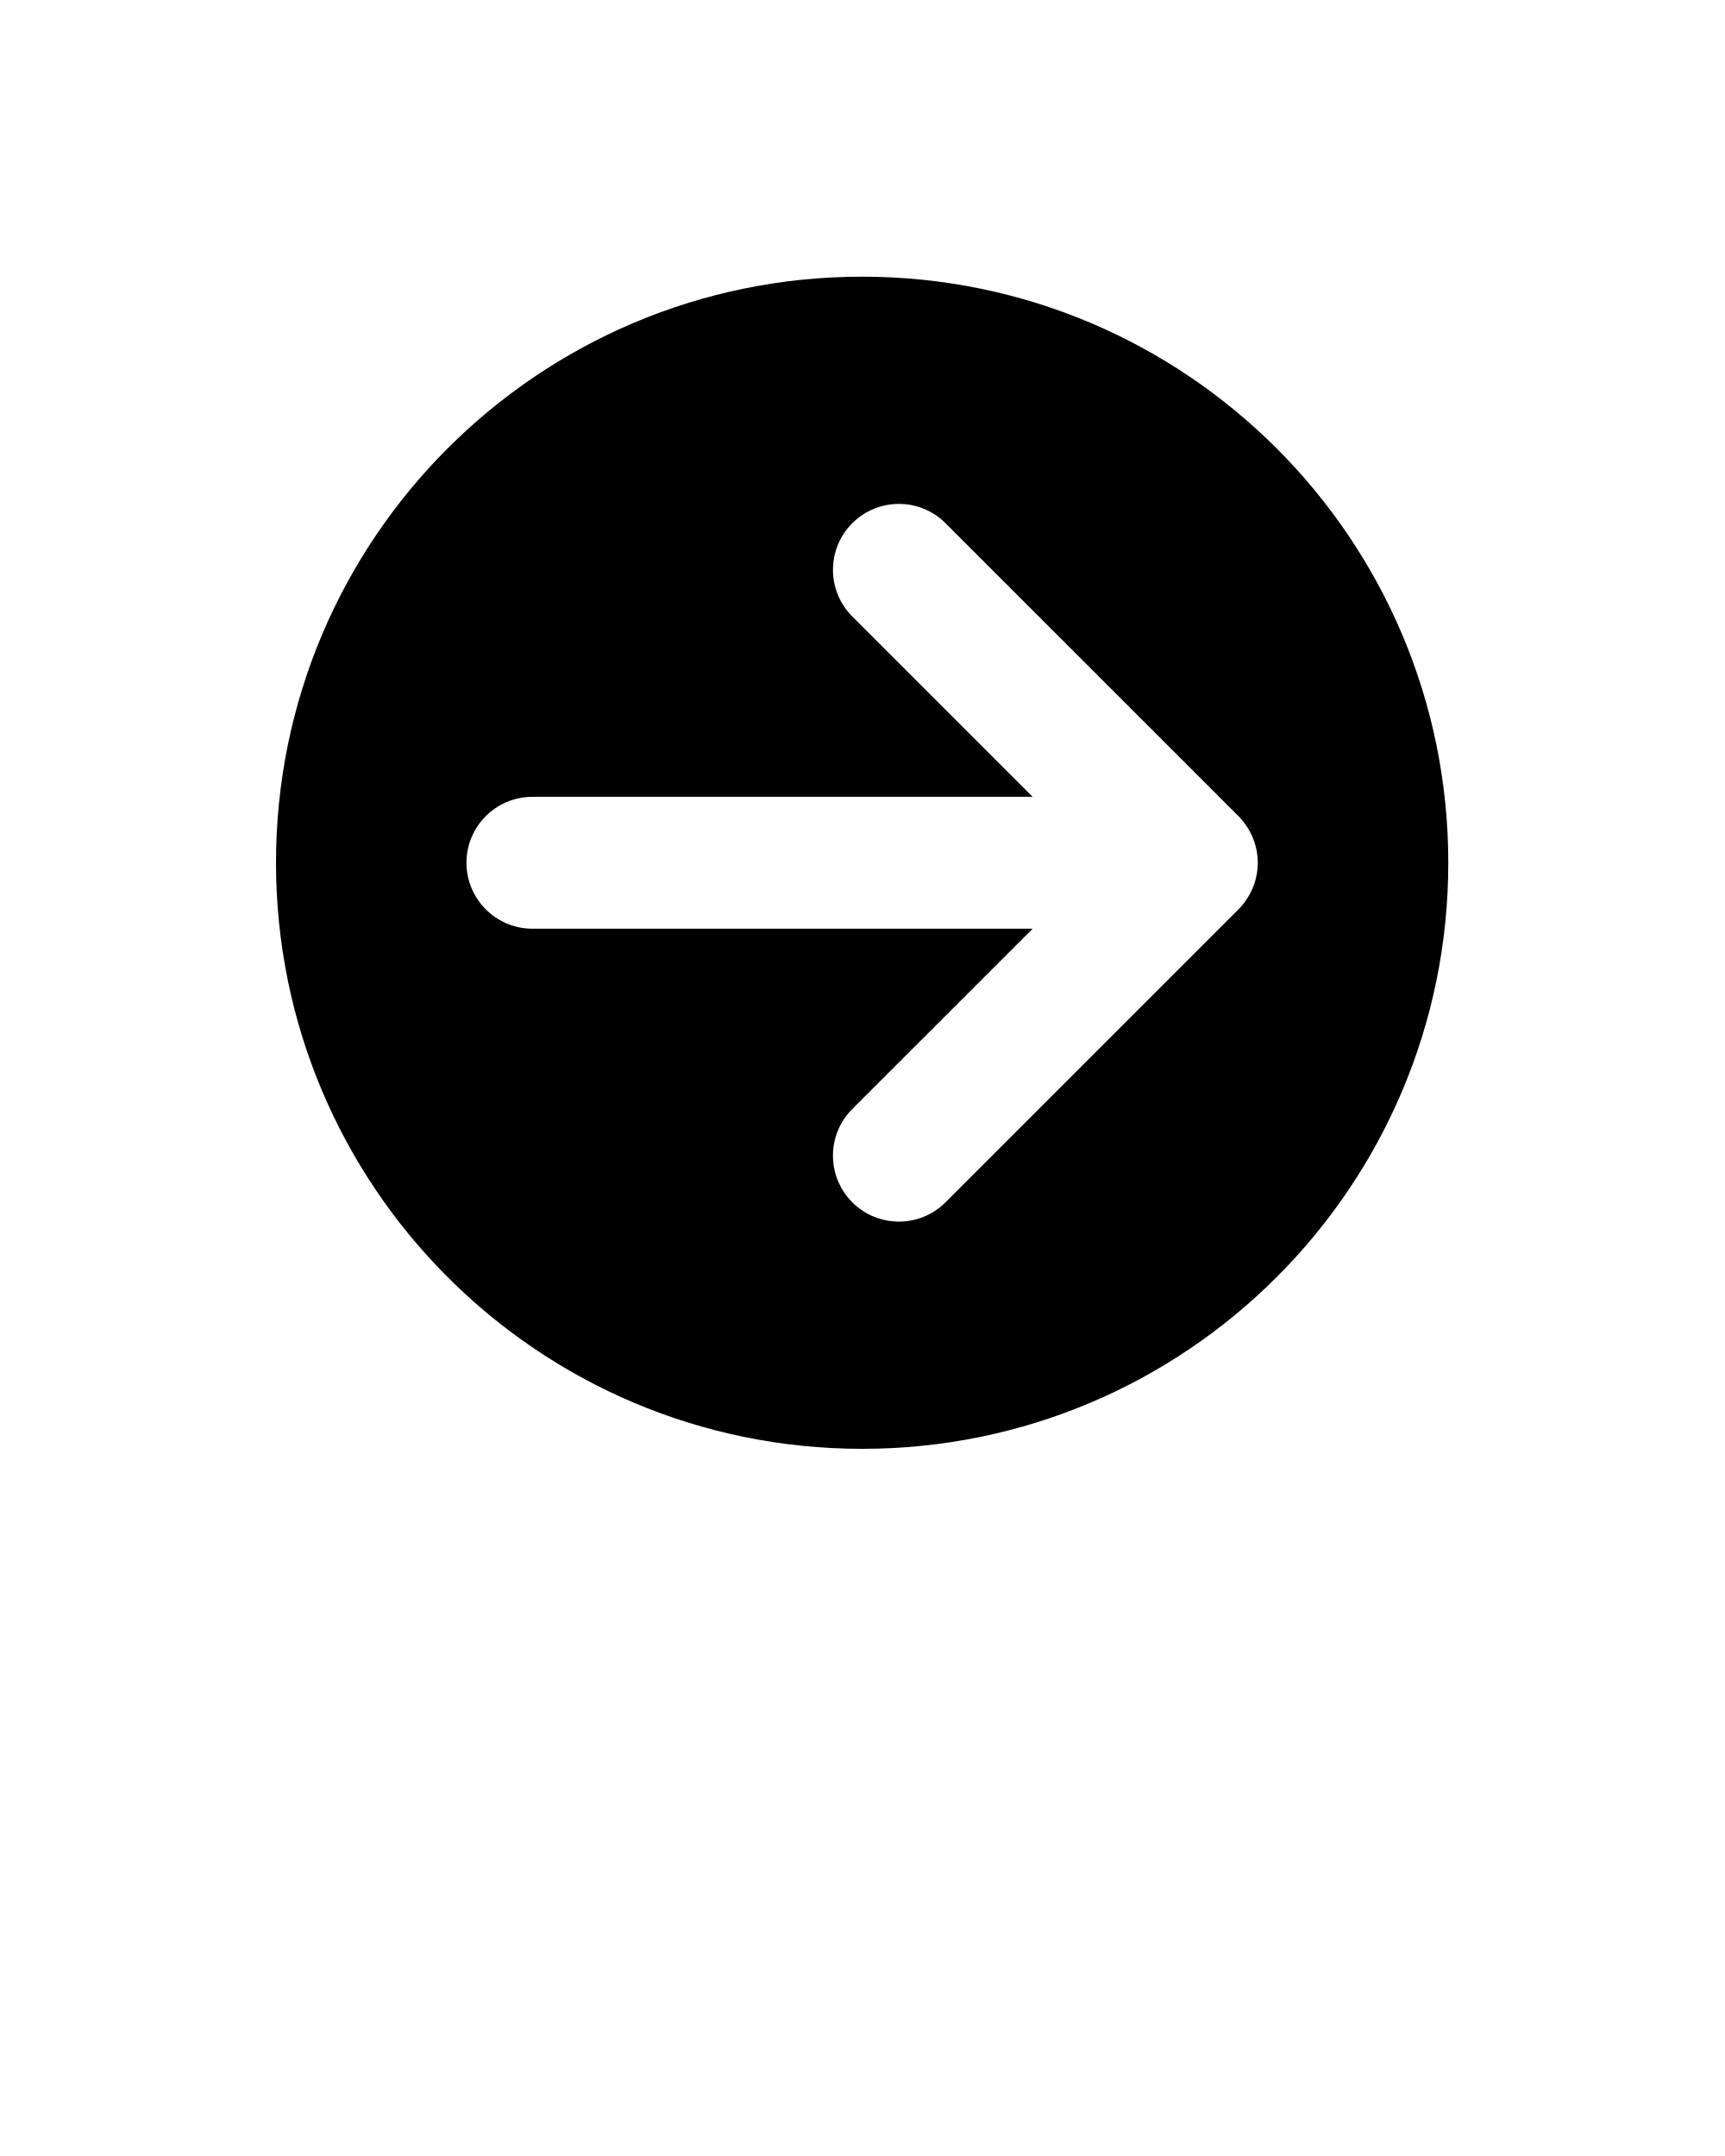
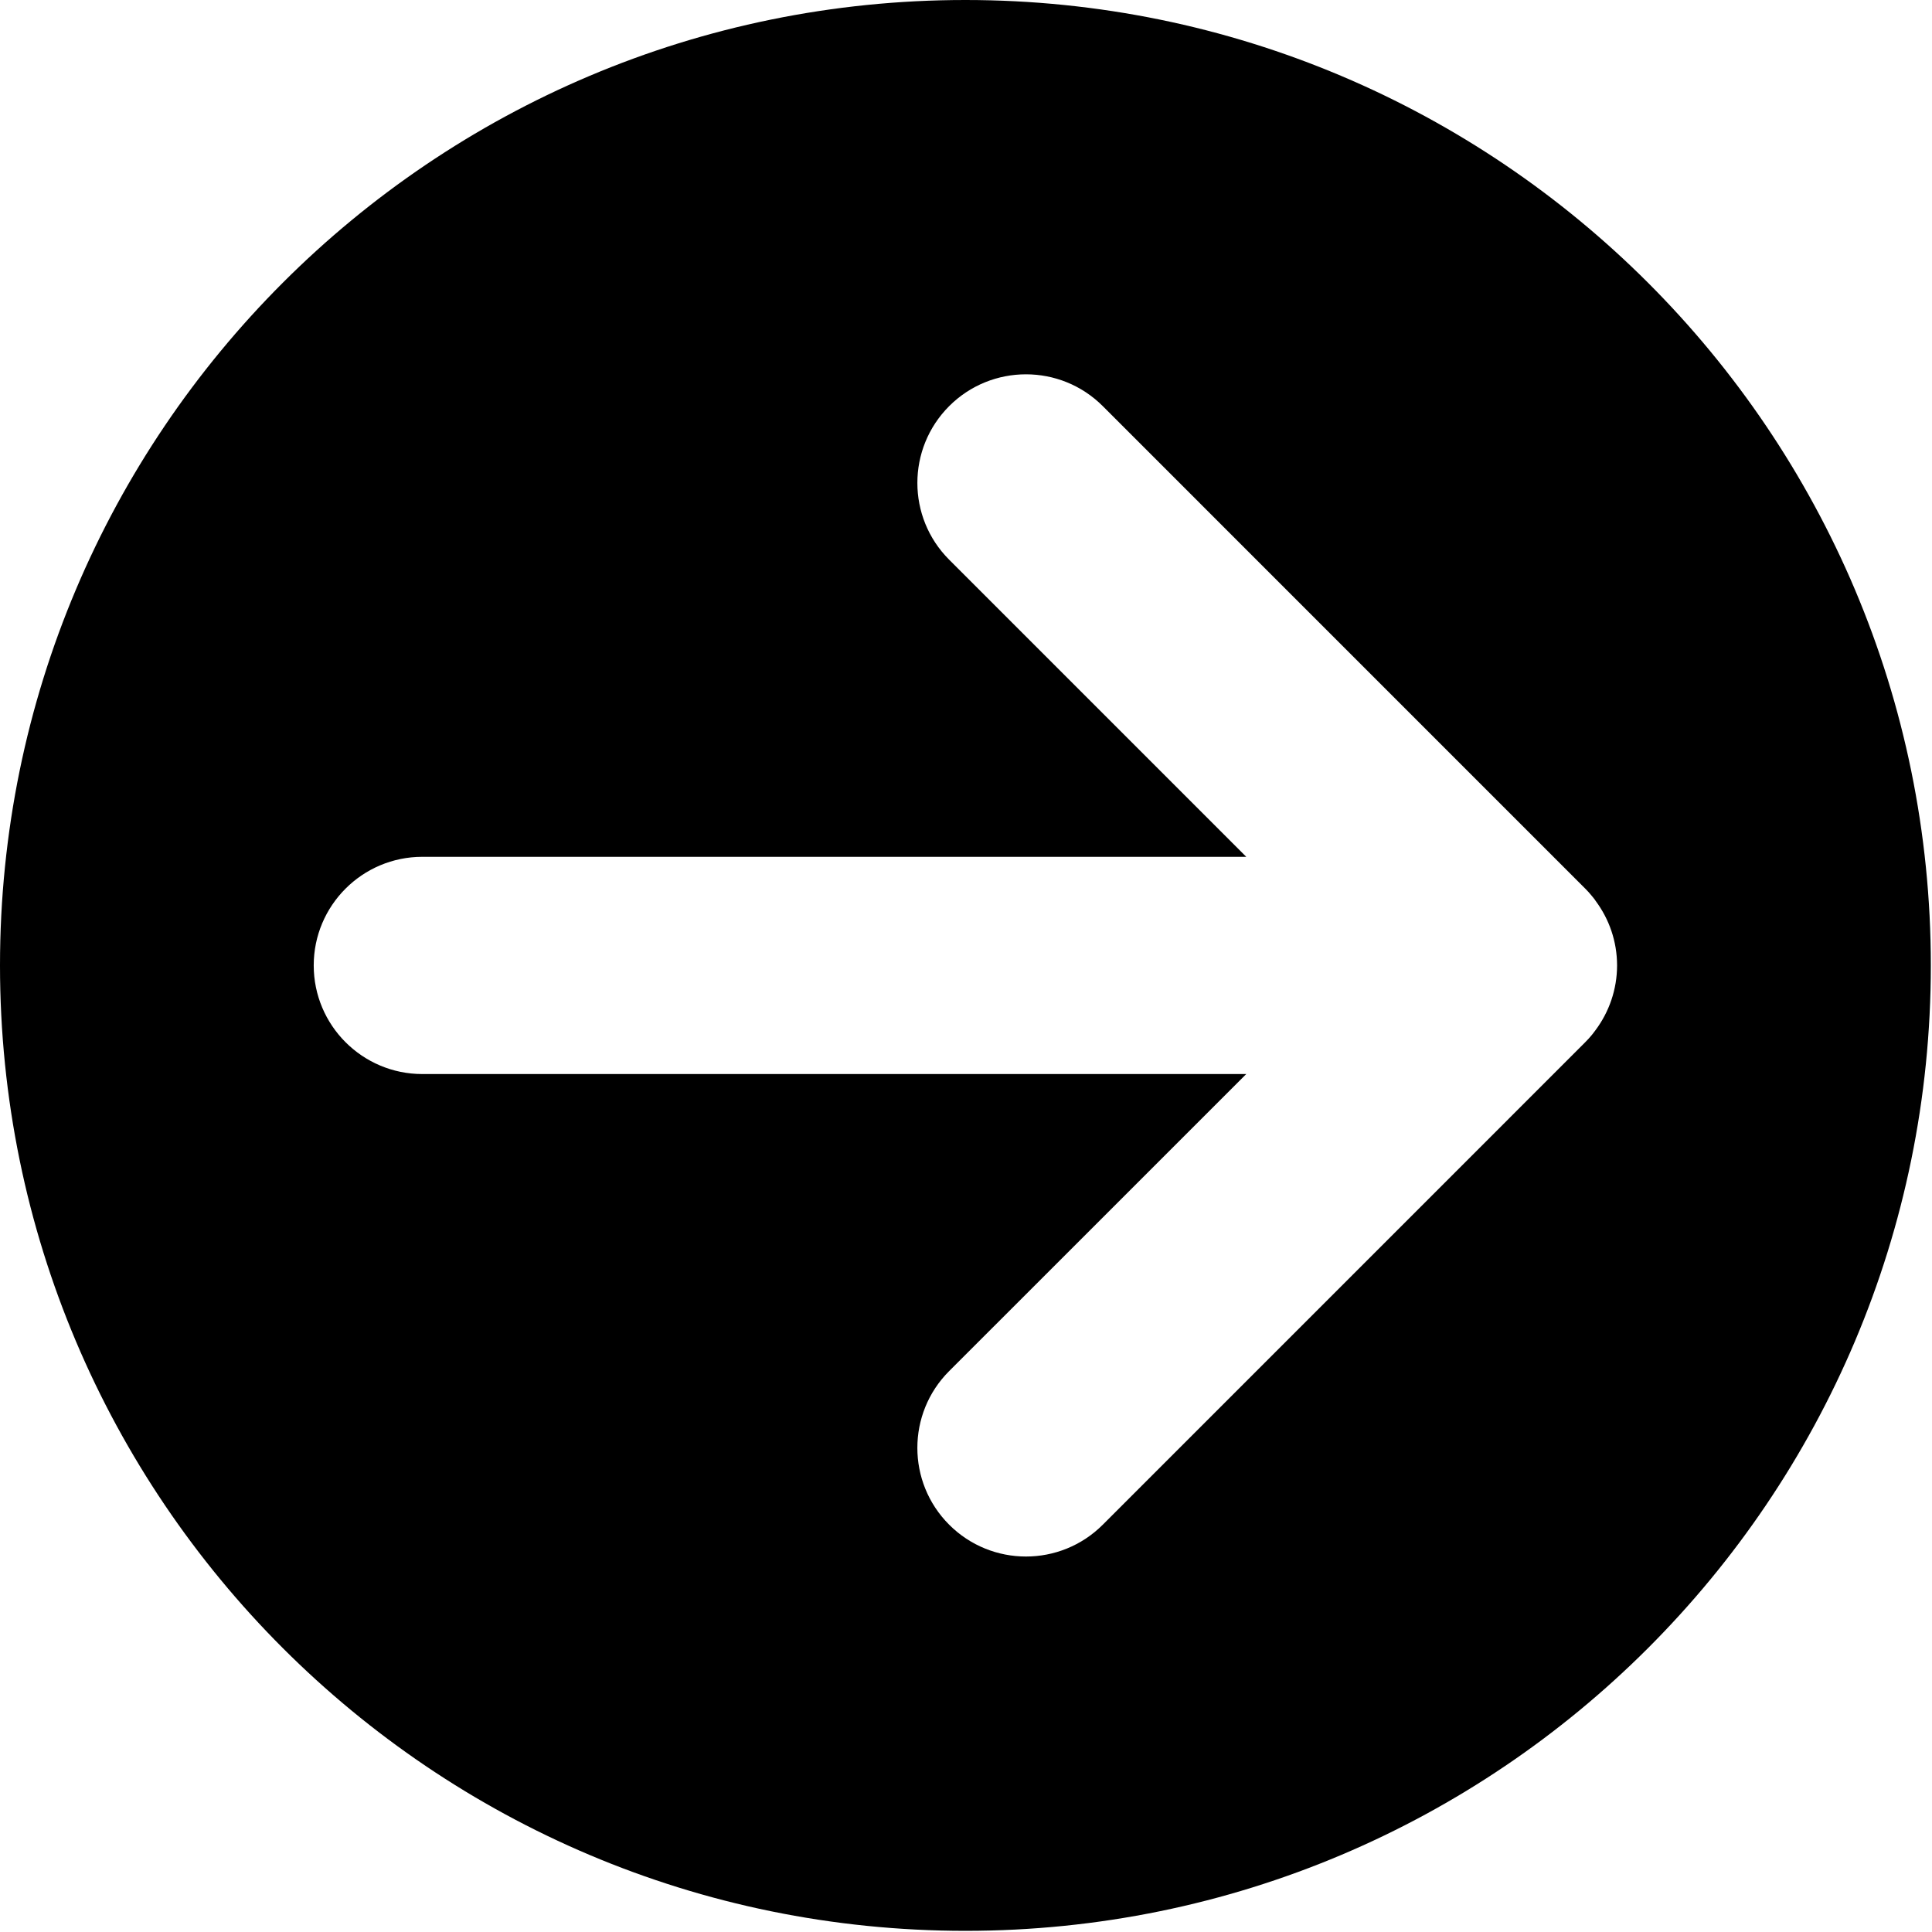
- <svg xmlns="http://www.w3.org/2000/svg" version="1.1" x="0px" y="0px" viewBox="0 0 100 125" enable-background="new 0 0 100 100" xml:space="preserve">
-   <g>
-     <path d="M16,50.02C16.001,68.787,31.214,84,49.979,84c18.767,0,33.98-15.213,33.98-33.98c0-18.765-15.214-33.978-33.981-33.979   C31.213,16.041,16.001,31.255,16,50.02z M72.114,52.356c-0.033,0.044-0.065,0.088-0.102,0.13c-0.064,0.078-0.135,0.156-0.212,0.232   c-0.001,0.003-0.005,0.006-0.007,0.008L54.815,69.705c-1.494,1.494-3.914,1.494-5.408,0c-1.492-1.493-1.492-3.914,0-5.406   l10.457-10.455H30.866c-2.111,0-3.824-1.712-3.824-3.824c0-2.11,1.713-3.822,3.824-3.822h28.998L49.409,35.742   c-1.494-1.492-1.494-3.914,0-5.408c1.492-1.491,3.912-1.491,5.404,0l16.982,16.983c0.082,0.081,0.153,0.16,0.22,0.243   c0.03,0.033,0.058,0.069,0.085,0.104c0.021,0.027,0.045,0.058,0.062,0.087c0.472,0.635,0.752,1.416,0.754,2.269   c-0.002,0.854-0.283,1.638-0.755,2.274C72.147,52.315,72.13,52.335,72.114,52.356z" />
-   </g>
+ <svg xmlns="http://www.w3.org/2000/svg" width="68" height="68" viewBox="0 0 68 68" fill="none">
+   <path d="M0 33.979C0.001 52.746 15.214 67.959 33.979 67.959C52.746 67.959 67.959 52.746 67.959 33.979C67.959 15.214 52.745 0.001 33.978 0C15.213 0 0.001 15.214 0 33.979ZM56.114 36.315C56.081 36.359 56.049 36.403 56.012 36.445C55.948 36.523 55.877 36.601 55.8 36.677C55.799 36.68 55.795 36.683 55.793 36.685L38.815 53.664C37.321 55.158 34.901 55.158 33.407 53.664C31.915 52.171 31.915 49.75 33.407 48.258L43.864 37.803H14.866C12.755 37.803 11.042 36.091 11.042 33.979C11.042 31.869 12.755 30.157 14.866 30.157H43.864L33.409 19.701C31.915 18.209 31.915 15.787 33.409 14.293C34.901 12.802 37.321 12.802 38.813 14.293L55.795 31.276C55.877 31.357 55.948 31.436 56.015 31.519C56.045 31.552 56.073 31.588 56.1 31.623C56.121 31.65 56.145 31.681 56.162 31.71C56.634 32.345 56.914 33.126 56.916 33.979C56.914 34.833 56.633 35.617 56.161 36.253C56.147 36.274 56.13 36.294 56.114 36.315Z" fill="black" />
</svg>
